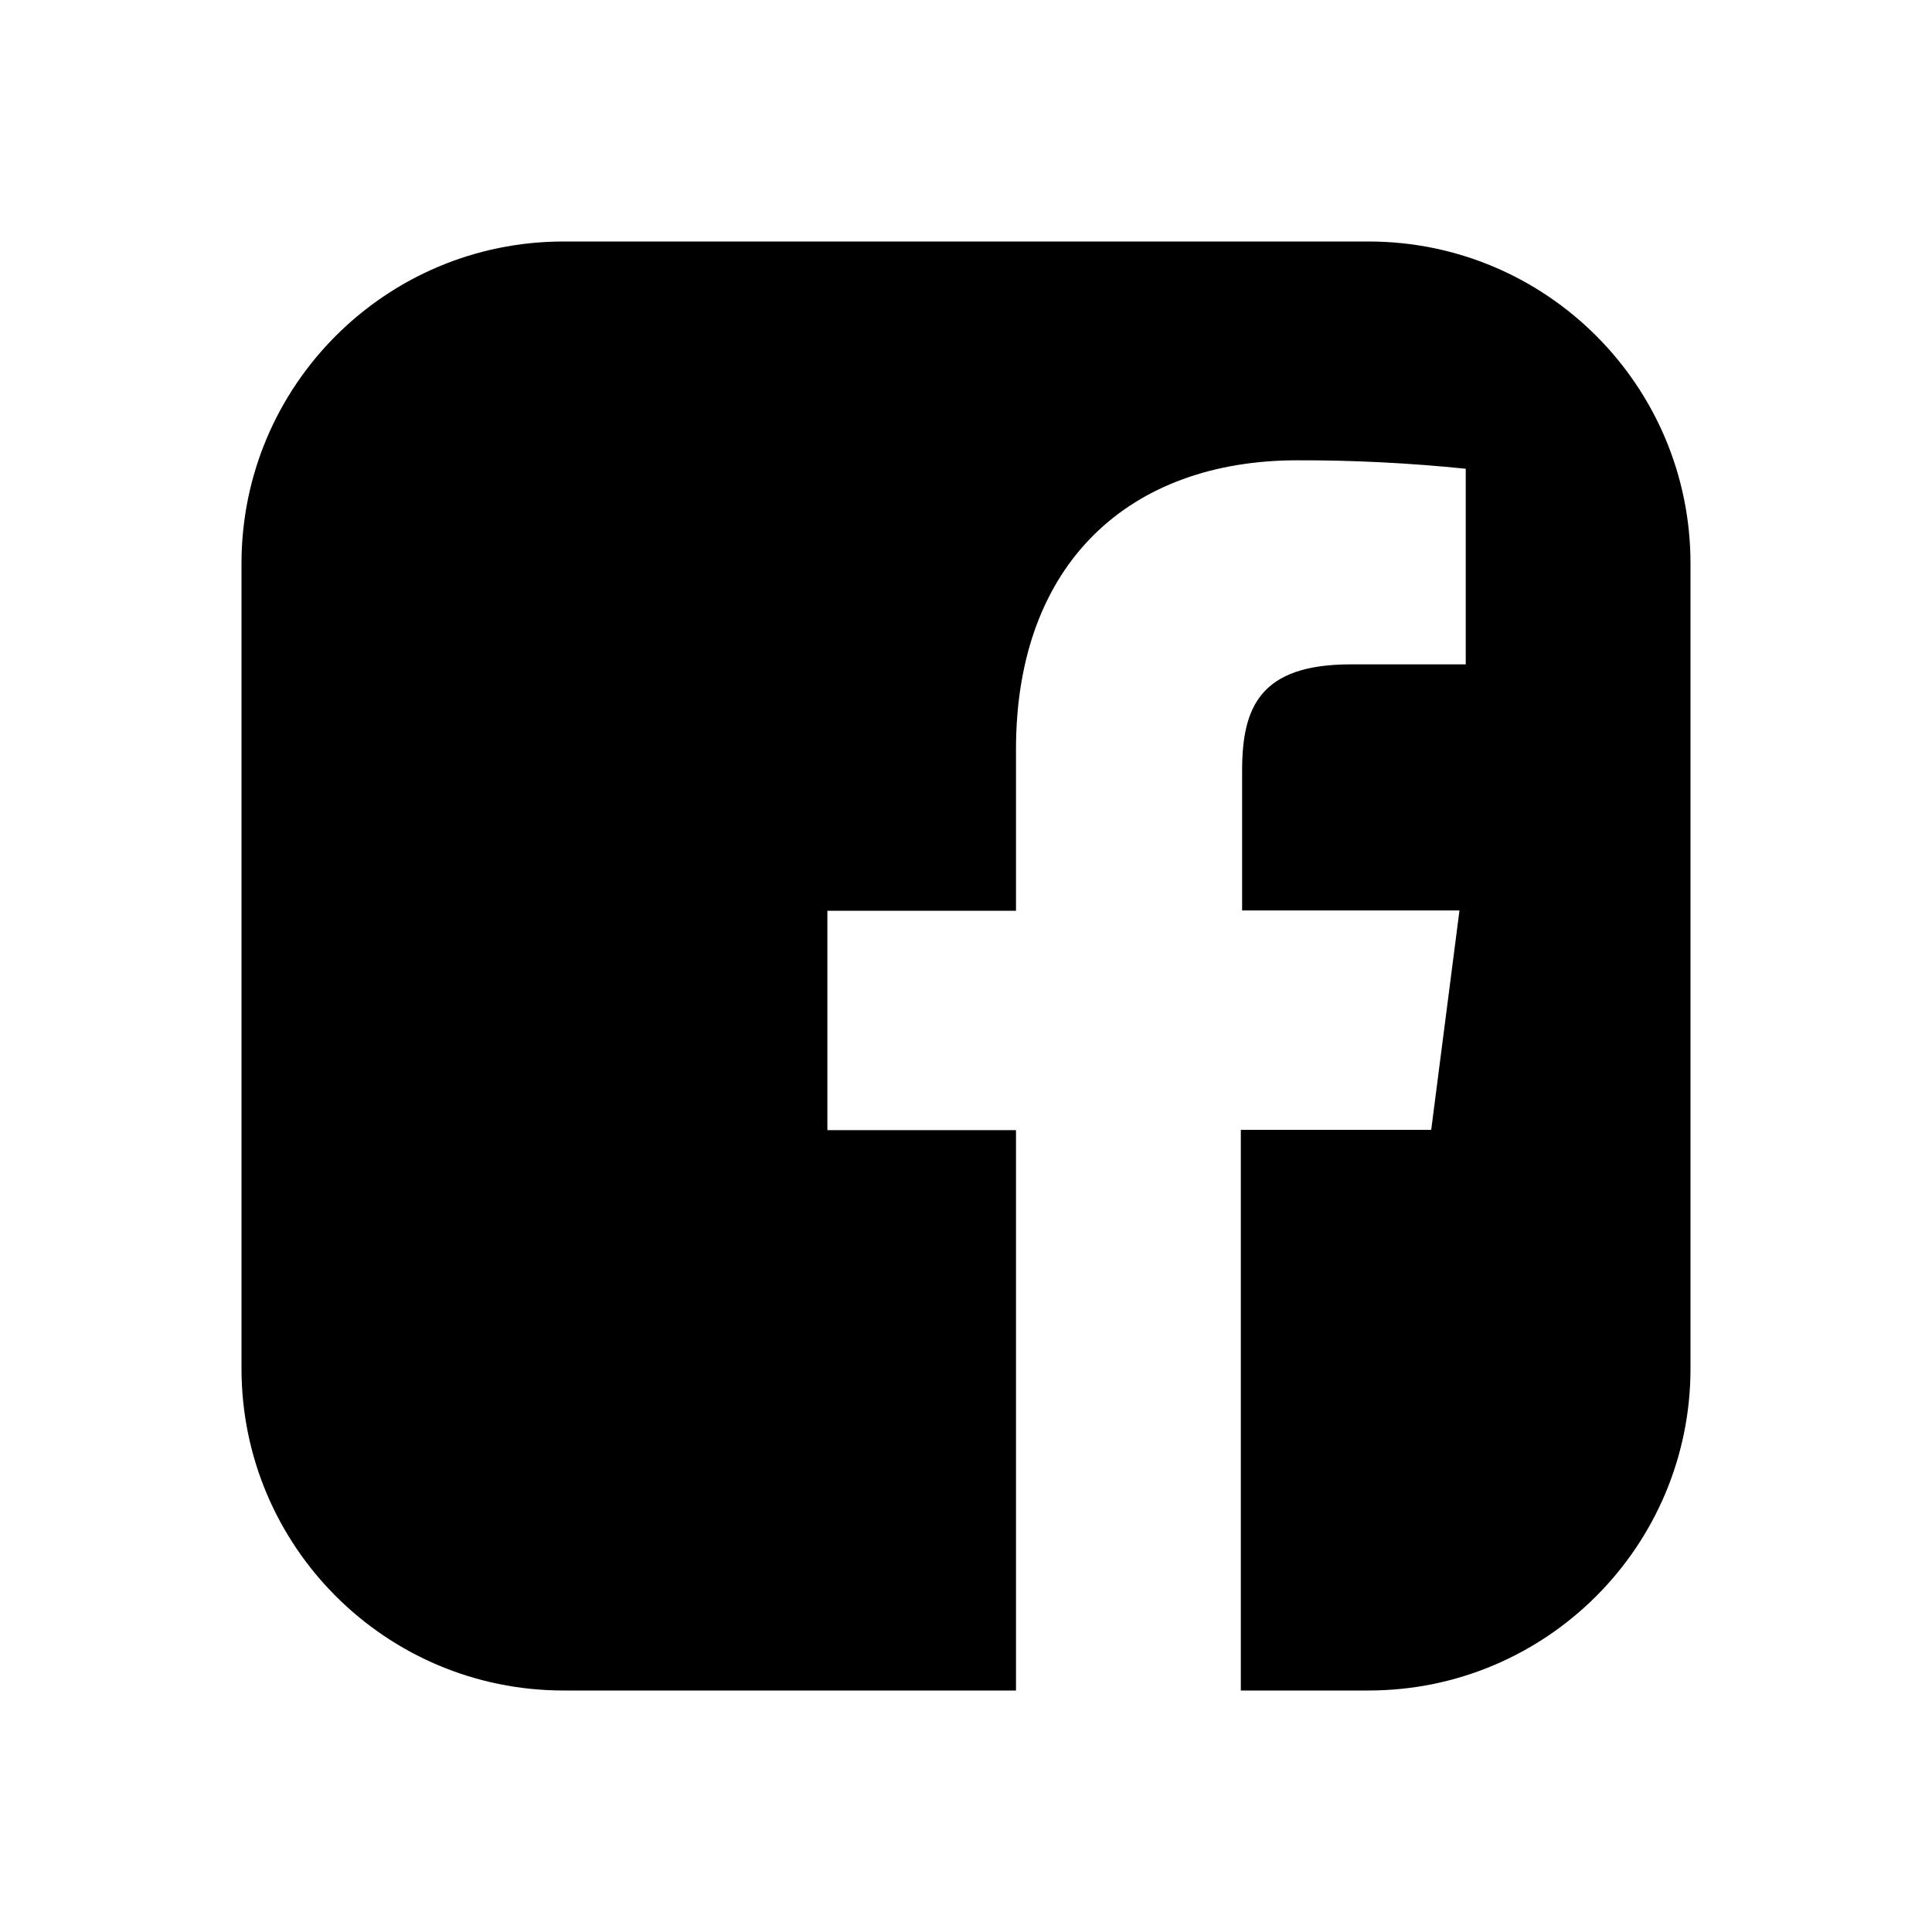
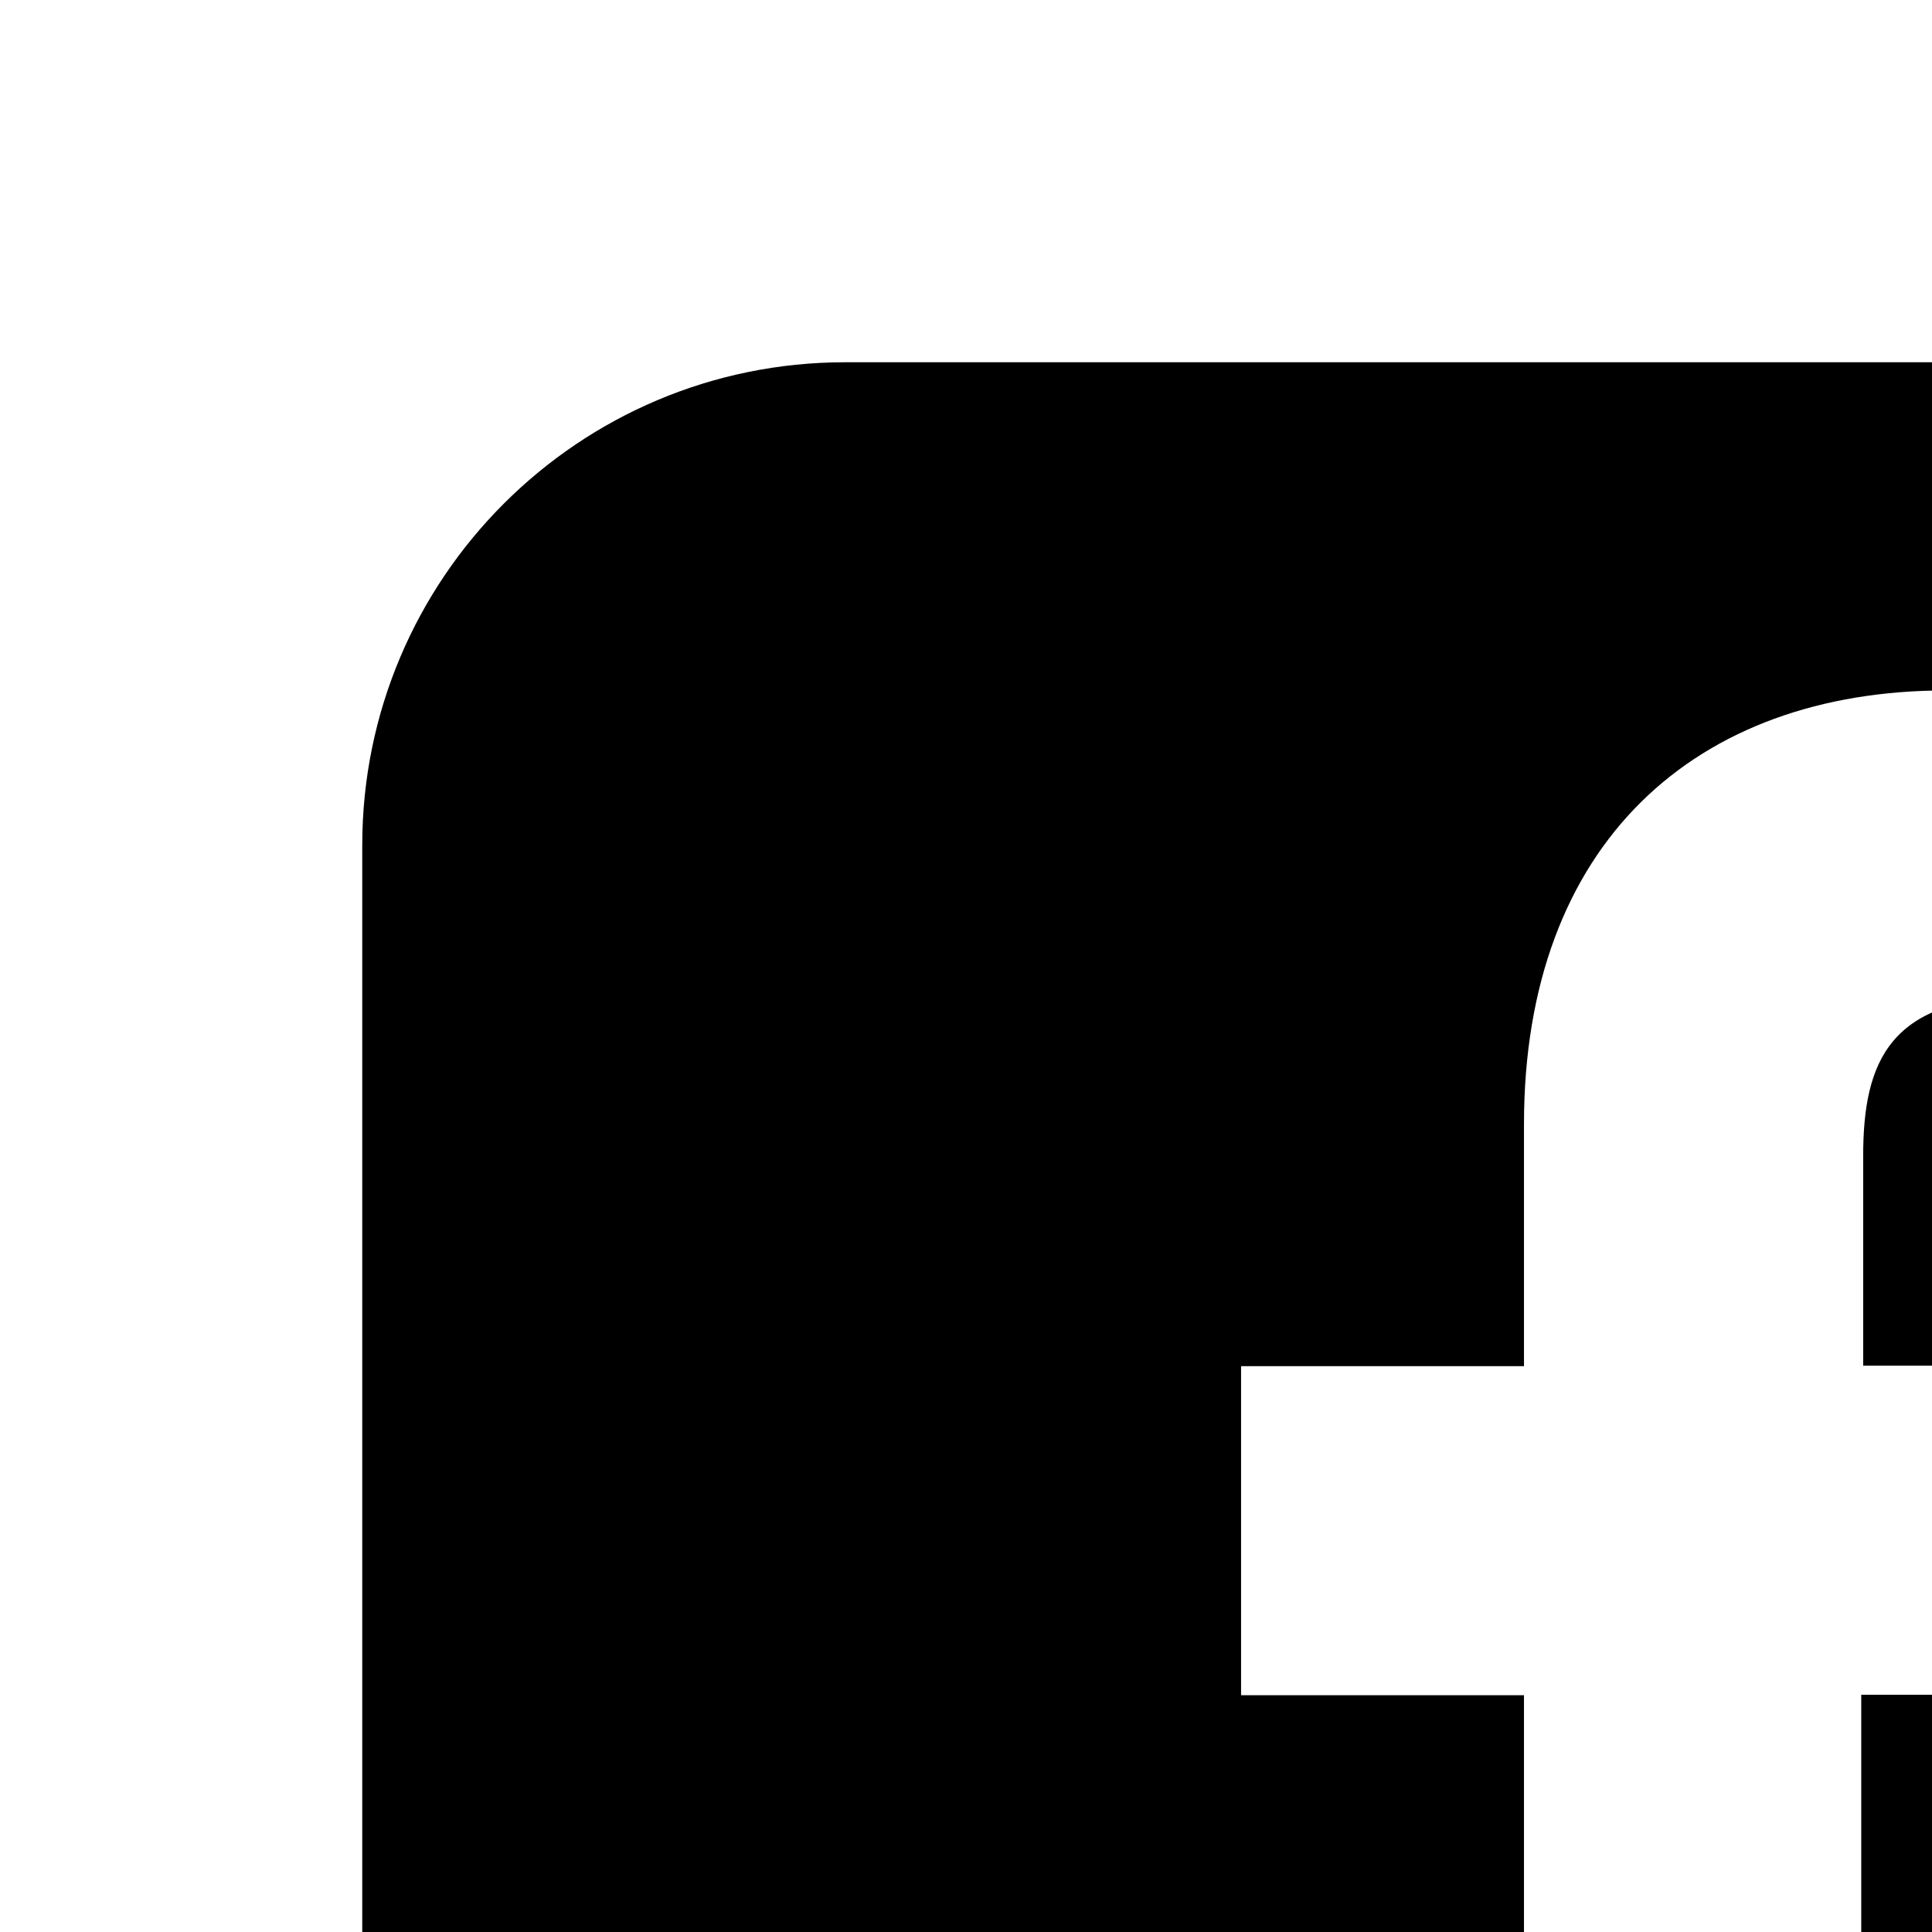
- <svg xmlns="http://www.w3.org/2000/svg" viewBox="0 0 24 24" width="16px" height="16px">
+ <svg xmlns="http://www.w3.org/2000/svg" viewBox="0 0 16 16" width="16px" height="16px">
  <path d="M17,3H7C4.791,3,3,4.791,3,7v10c0,2.209,1.791,4,4,4h5.621v-6.961h-2.343v-2.725h2.343V9.309 c0-2.324,1.421-3.591,3.495-3.591c0.699-0.002,1.397,0.034,2.092,0.105v2.43h-1.428c-1.13,0-1.35,0.534-1.35,1.322v1.735h2.7 l-0.351,2.725h-2.365V21H17c2.209,0,4-1.791,4-4V7C21,4.791,19.209,3,17,3z" />
</svg>
